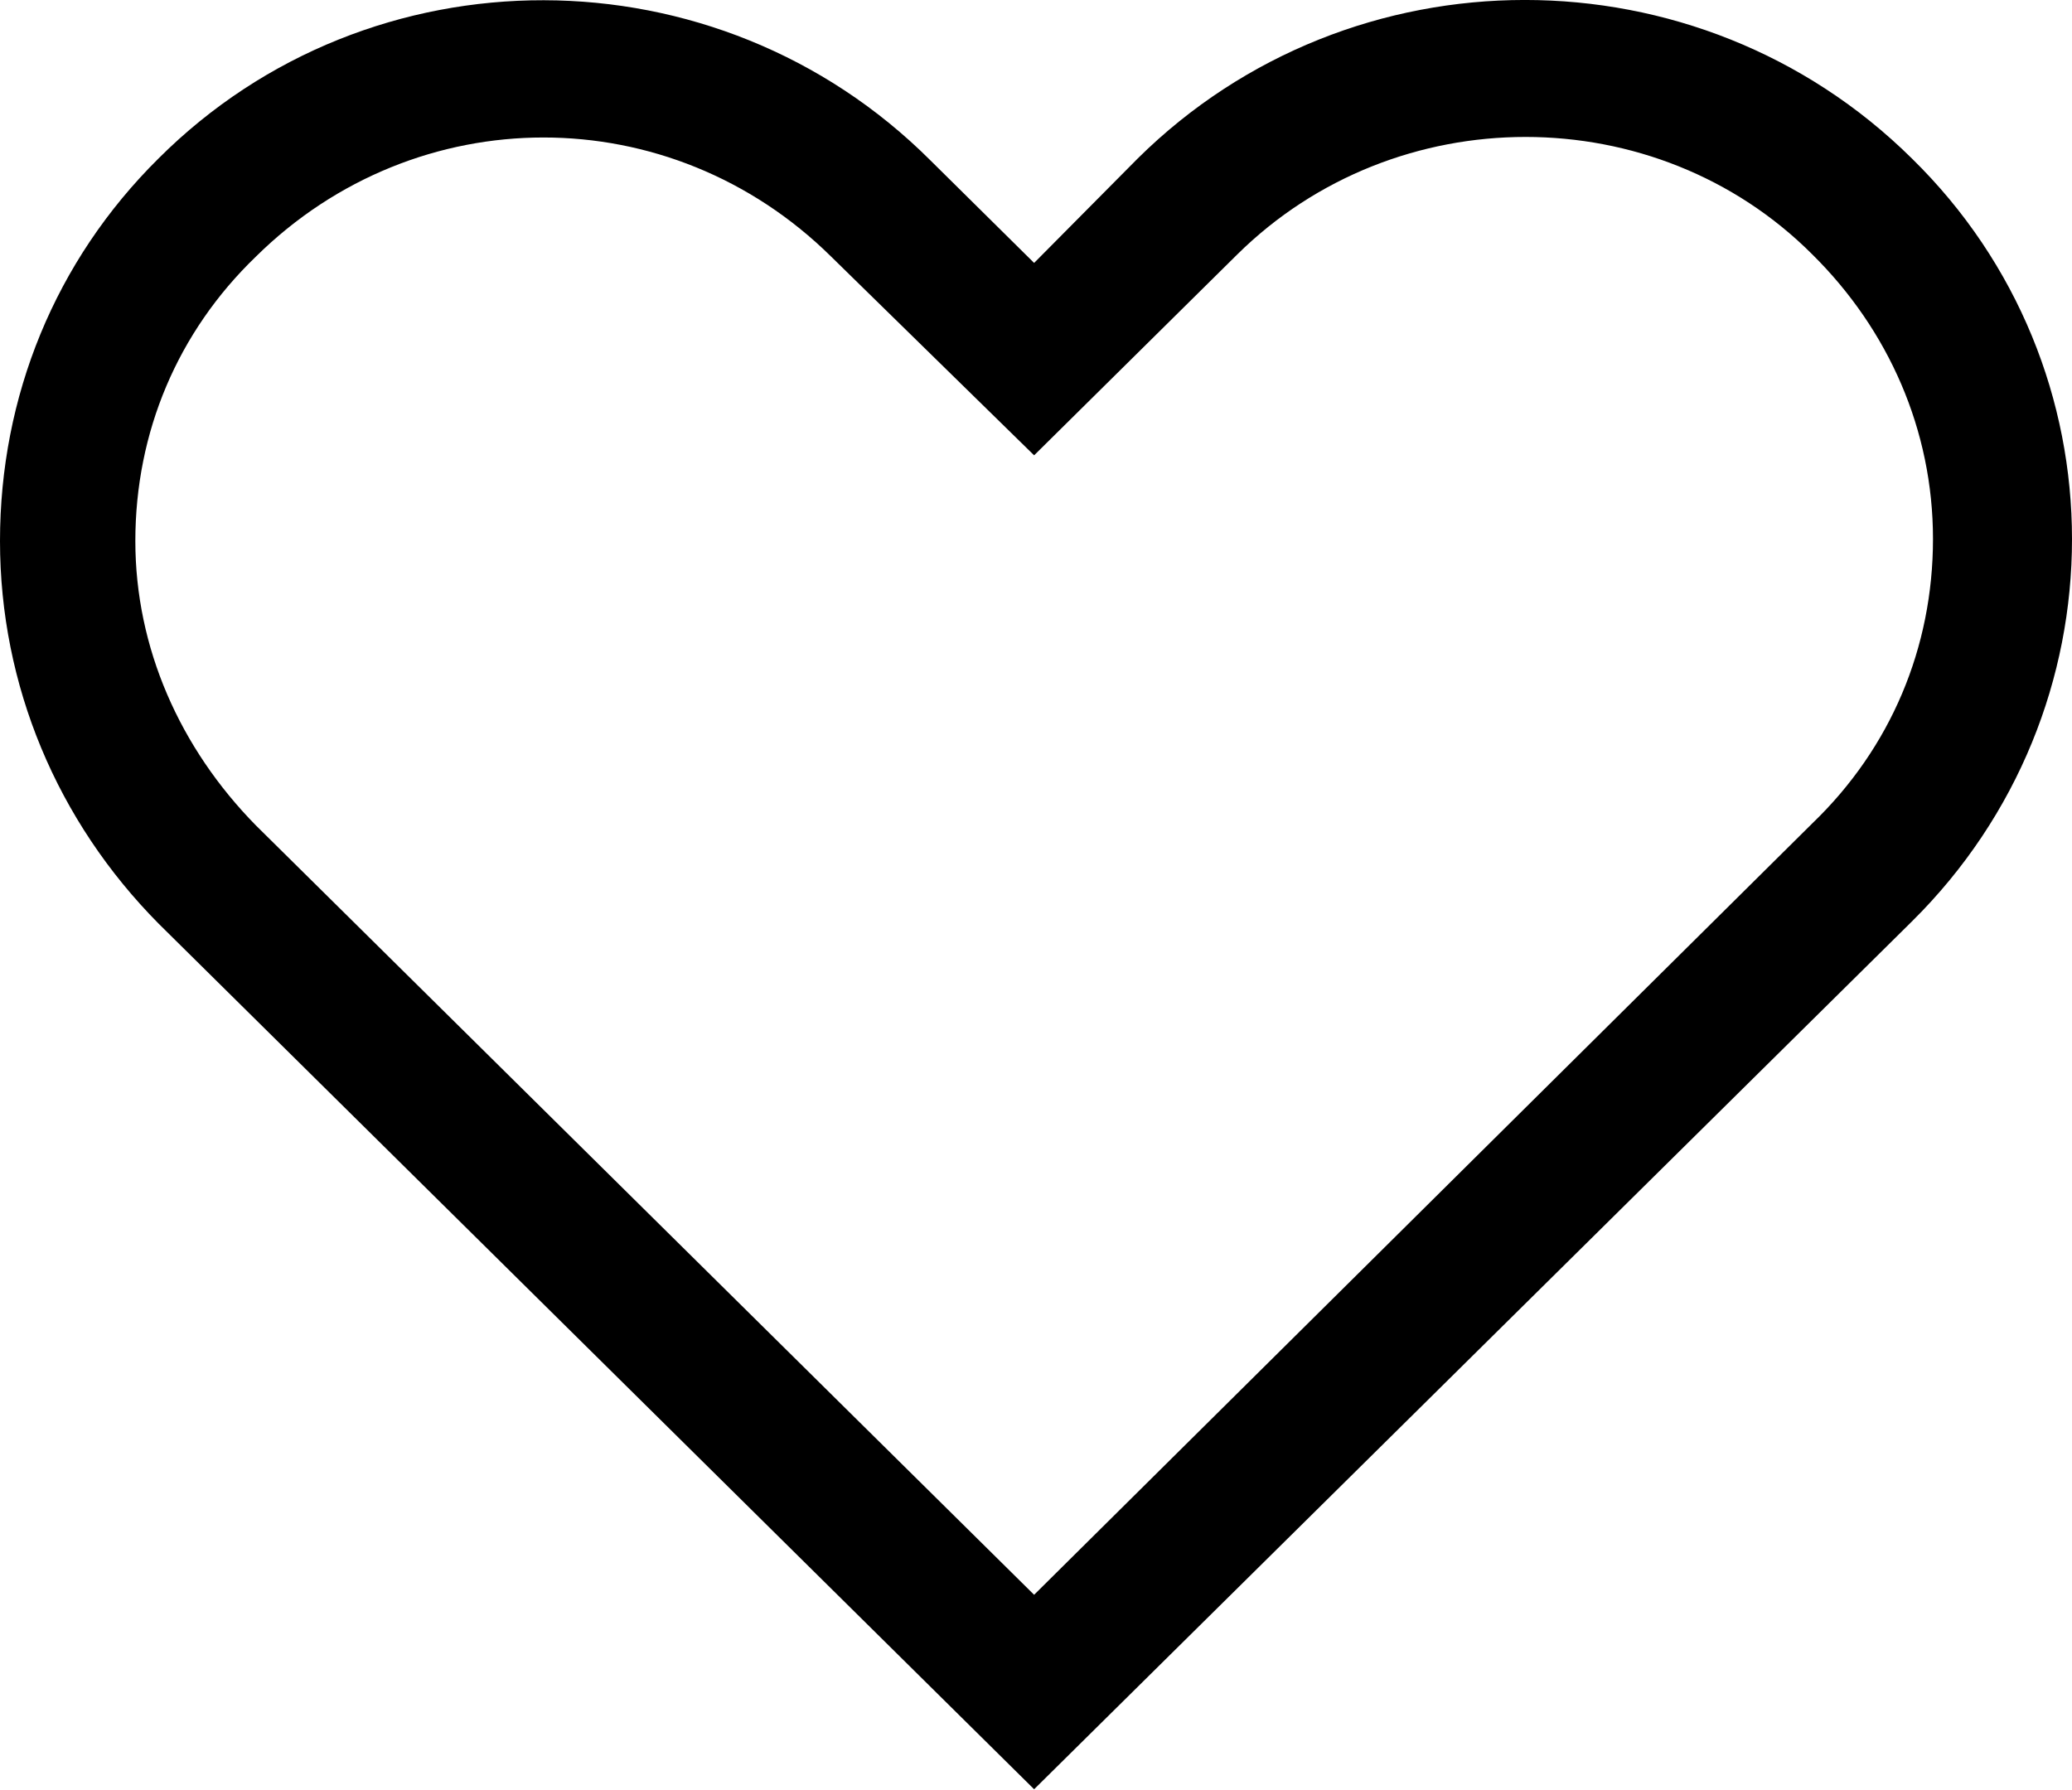
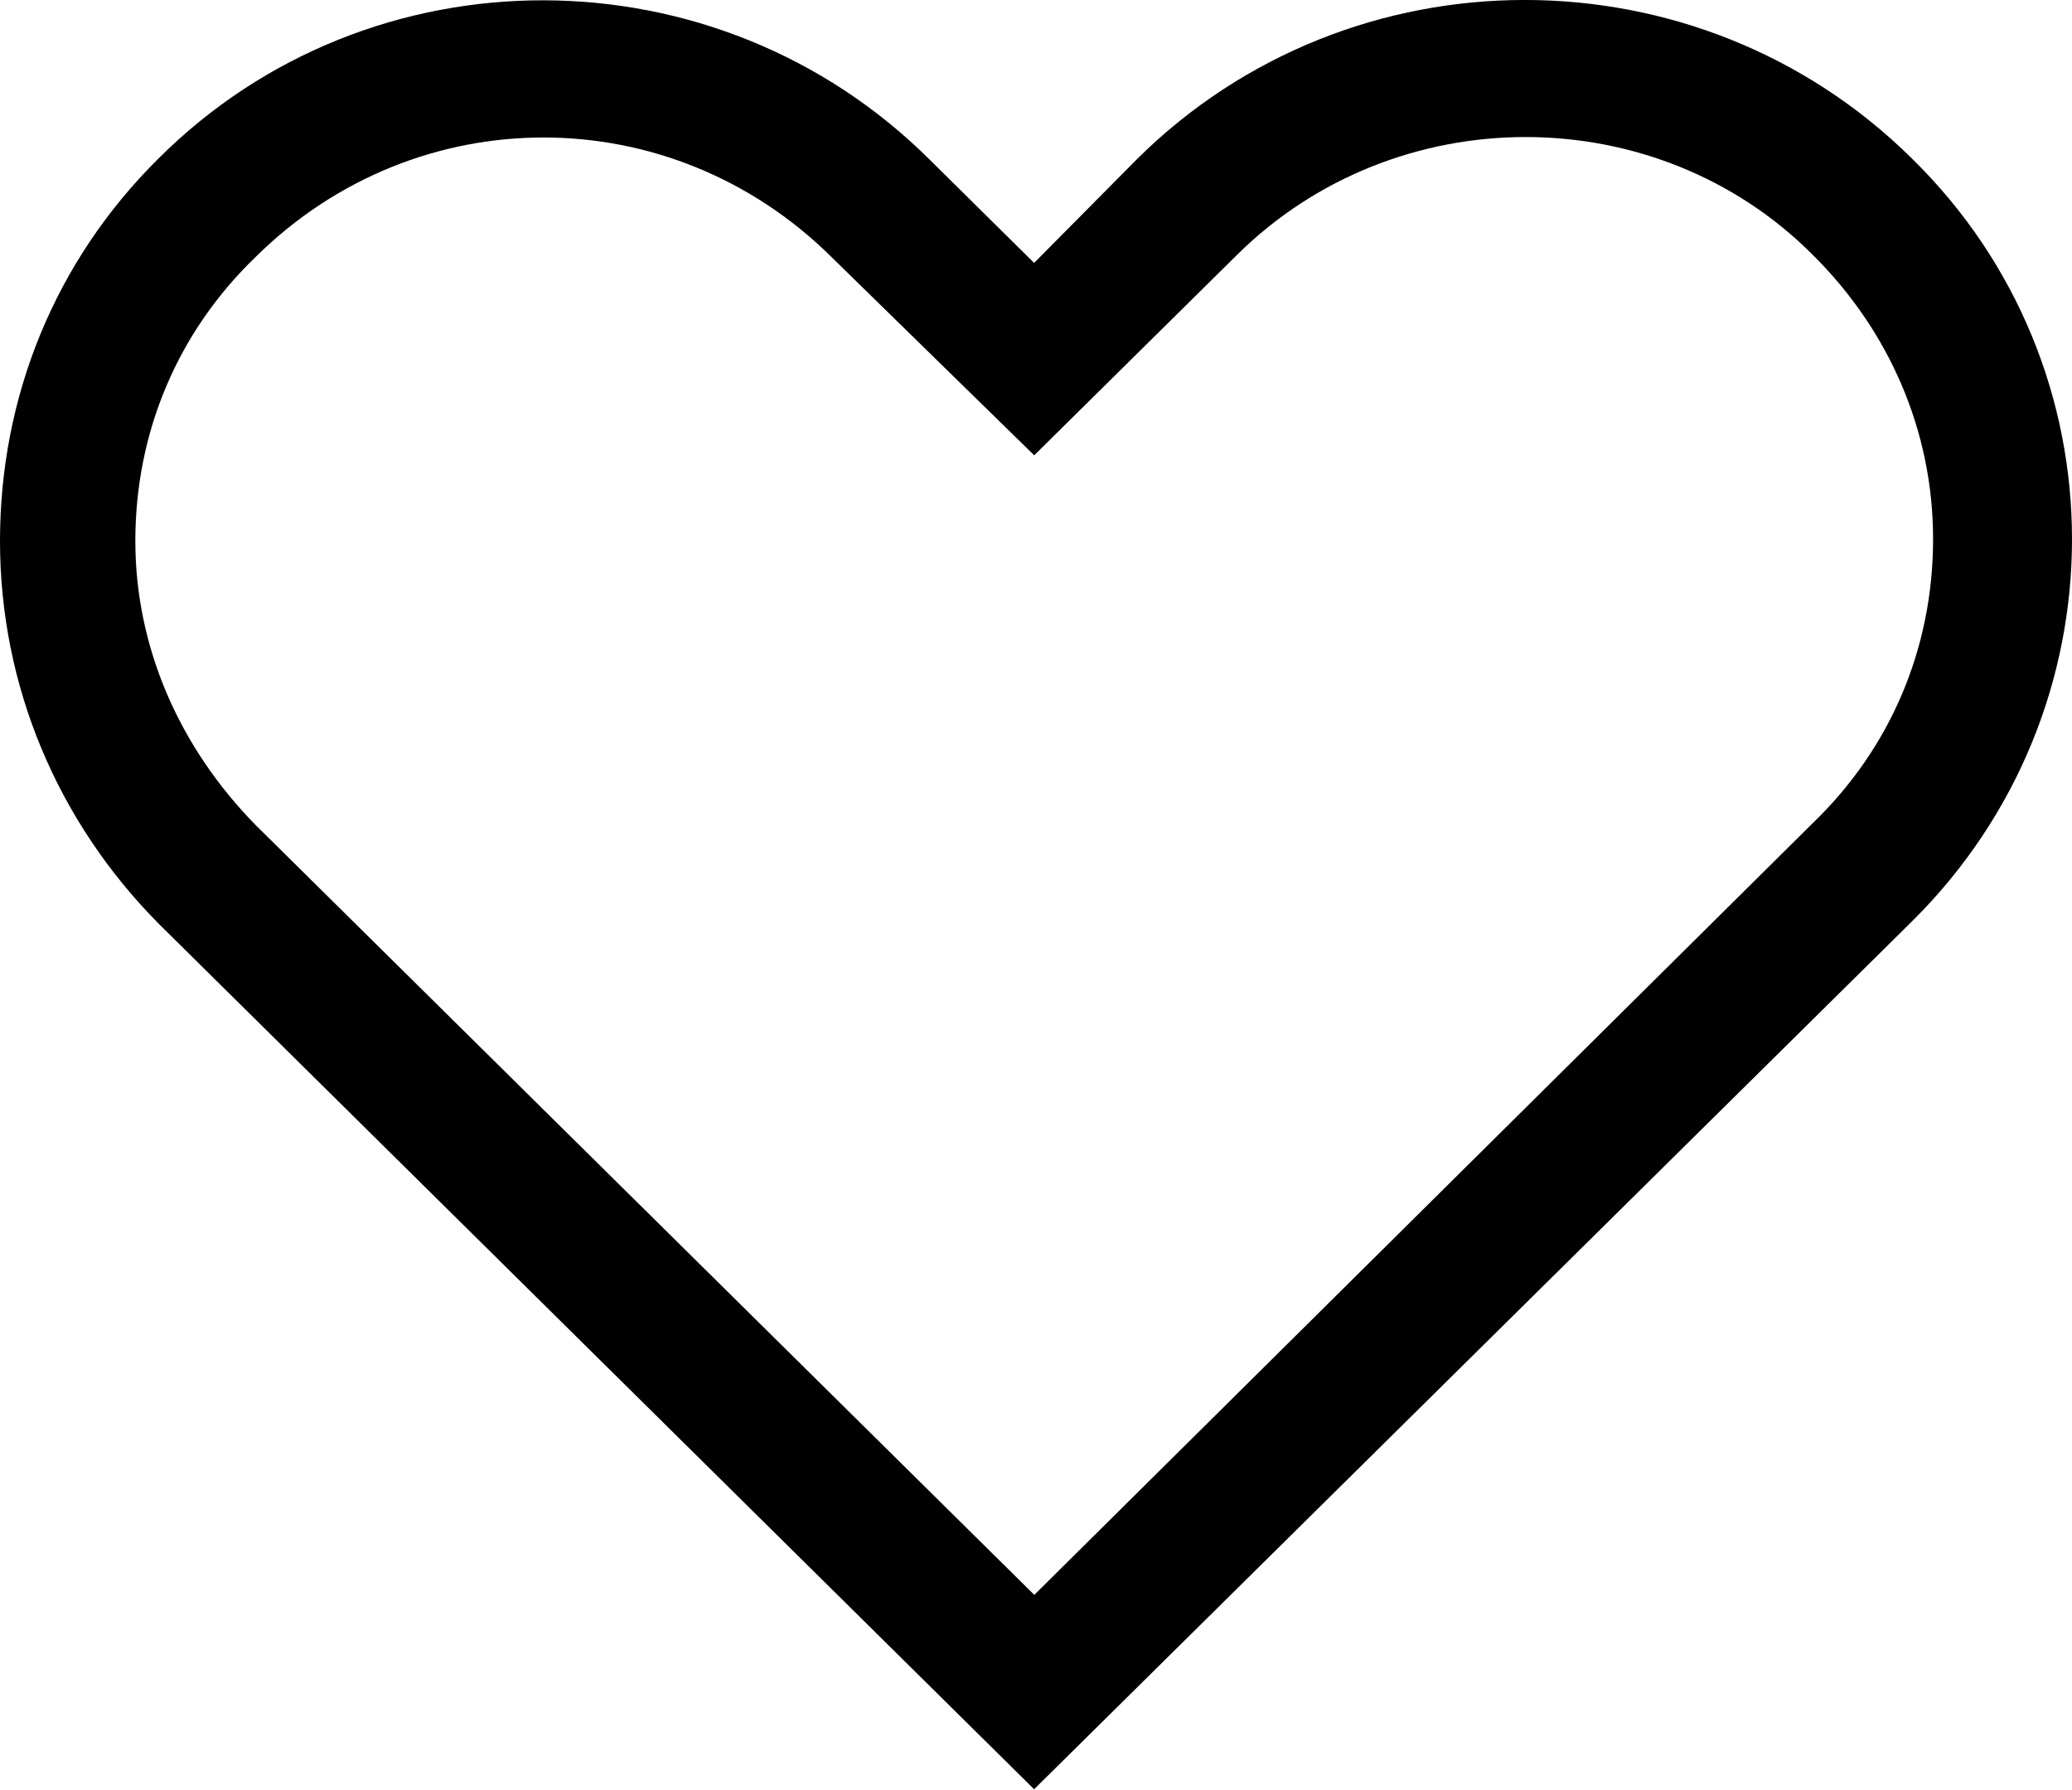
- <svg xmlns="http://www.w3.org/2000/svg" width="22" height="19" viewBox="0 0 22 19" fill="none">
-   <path d="M20.299 9.786C22.567 7.543 22.567 3.902 20.299 1.682C18.031 -0.561 14.349 -0.561 12.081 1.682L10.98 2.792L9.88 1.704C7.612 -0.561 3.93 -0.561 1.684 1.682C0.584 2.77 0 4.213 0 5.745C0 7.277 0.606 8.72 1.684 9.808L10.98 19L20.299 9.786ZM1.437 5.745C1.437 4.59 1.886 3.525 2.717 2.725C3.57 1.882 4.671 1.46 5.771 1.46C6.871 1.46 7.971 1.882 8.825 2.725L10.98 4.835L13.136 2.703C14.82 1.038 17.582 1.038 19.244 2.703C20.052 3.502 20.524 4.568 20.524 5.723C20.524 6.877 20.075 7.943 19.244 8.742L10.98 16.935L2.717 8.765C1.909 7.943 1.437 6.877 1.437 5.745Z" fill="black" />
+ <svg xmlns="http://www.w3.org/2000/svg" width="22" height="19" fill="none">
+   <path fill="#000" d="M20.299 9.786c2.268-2.243 2.268-5.884 0-8.104-2.268-2.243-5.95-2.243-8.219 0L10.98 2.792 9.88 1.704C7.612-.56 3.93-.56 1.684 1.682.584 2.77 0 4.213 0 5.745c0 1.532.606 2.975 1.684 4.063L10.98 19l9.319-9.214zm-18.862-4.041c0-1.155.449-2.22 1.28-3.019.853-.844 1.954-1.266 3.054-1.266 1.1 0 2.2.422 3.054 1.266l2.156 2.109 2.156-2.131c1.684-1.665 4.446-1.665 6.108 0 .808.799 1.28 1.865 1.28 3.02 0 1.155-.449 2.22-1.28 3.019l-8.263 8.193L2.717 8.764C1.909 7.943 1.437 6.877 1.437 5.745z" />
</svg>
